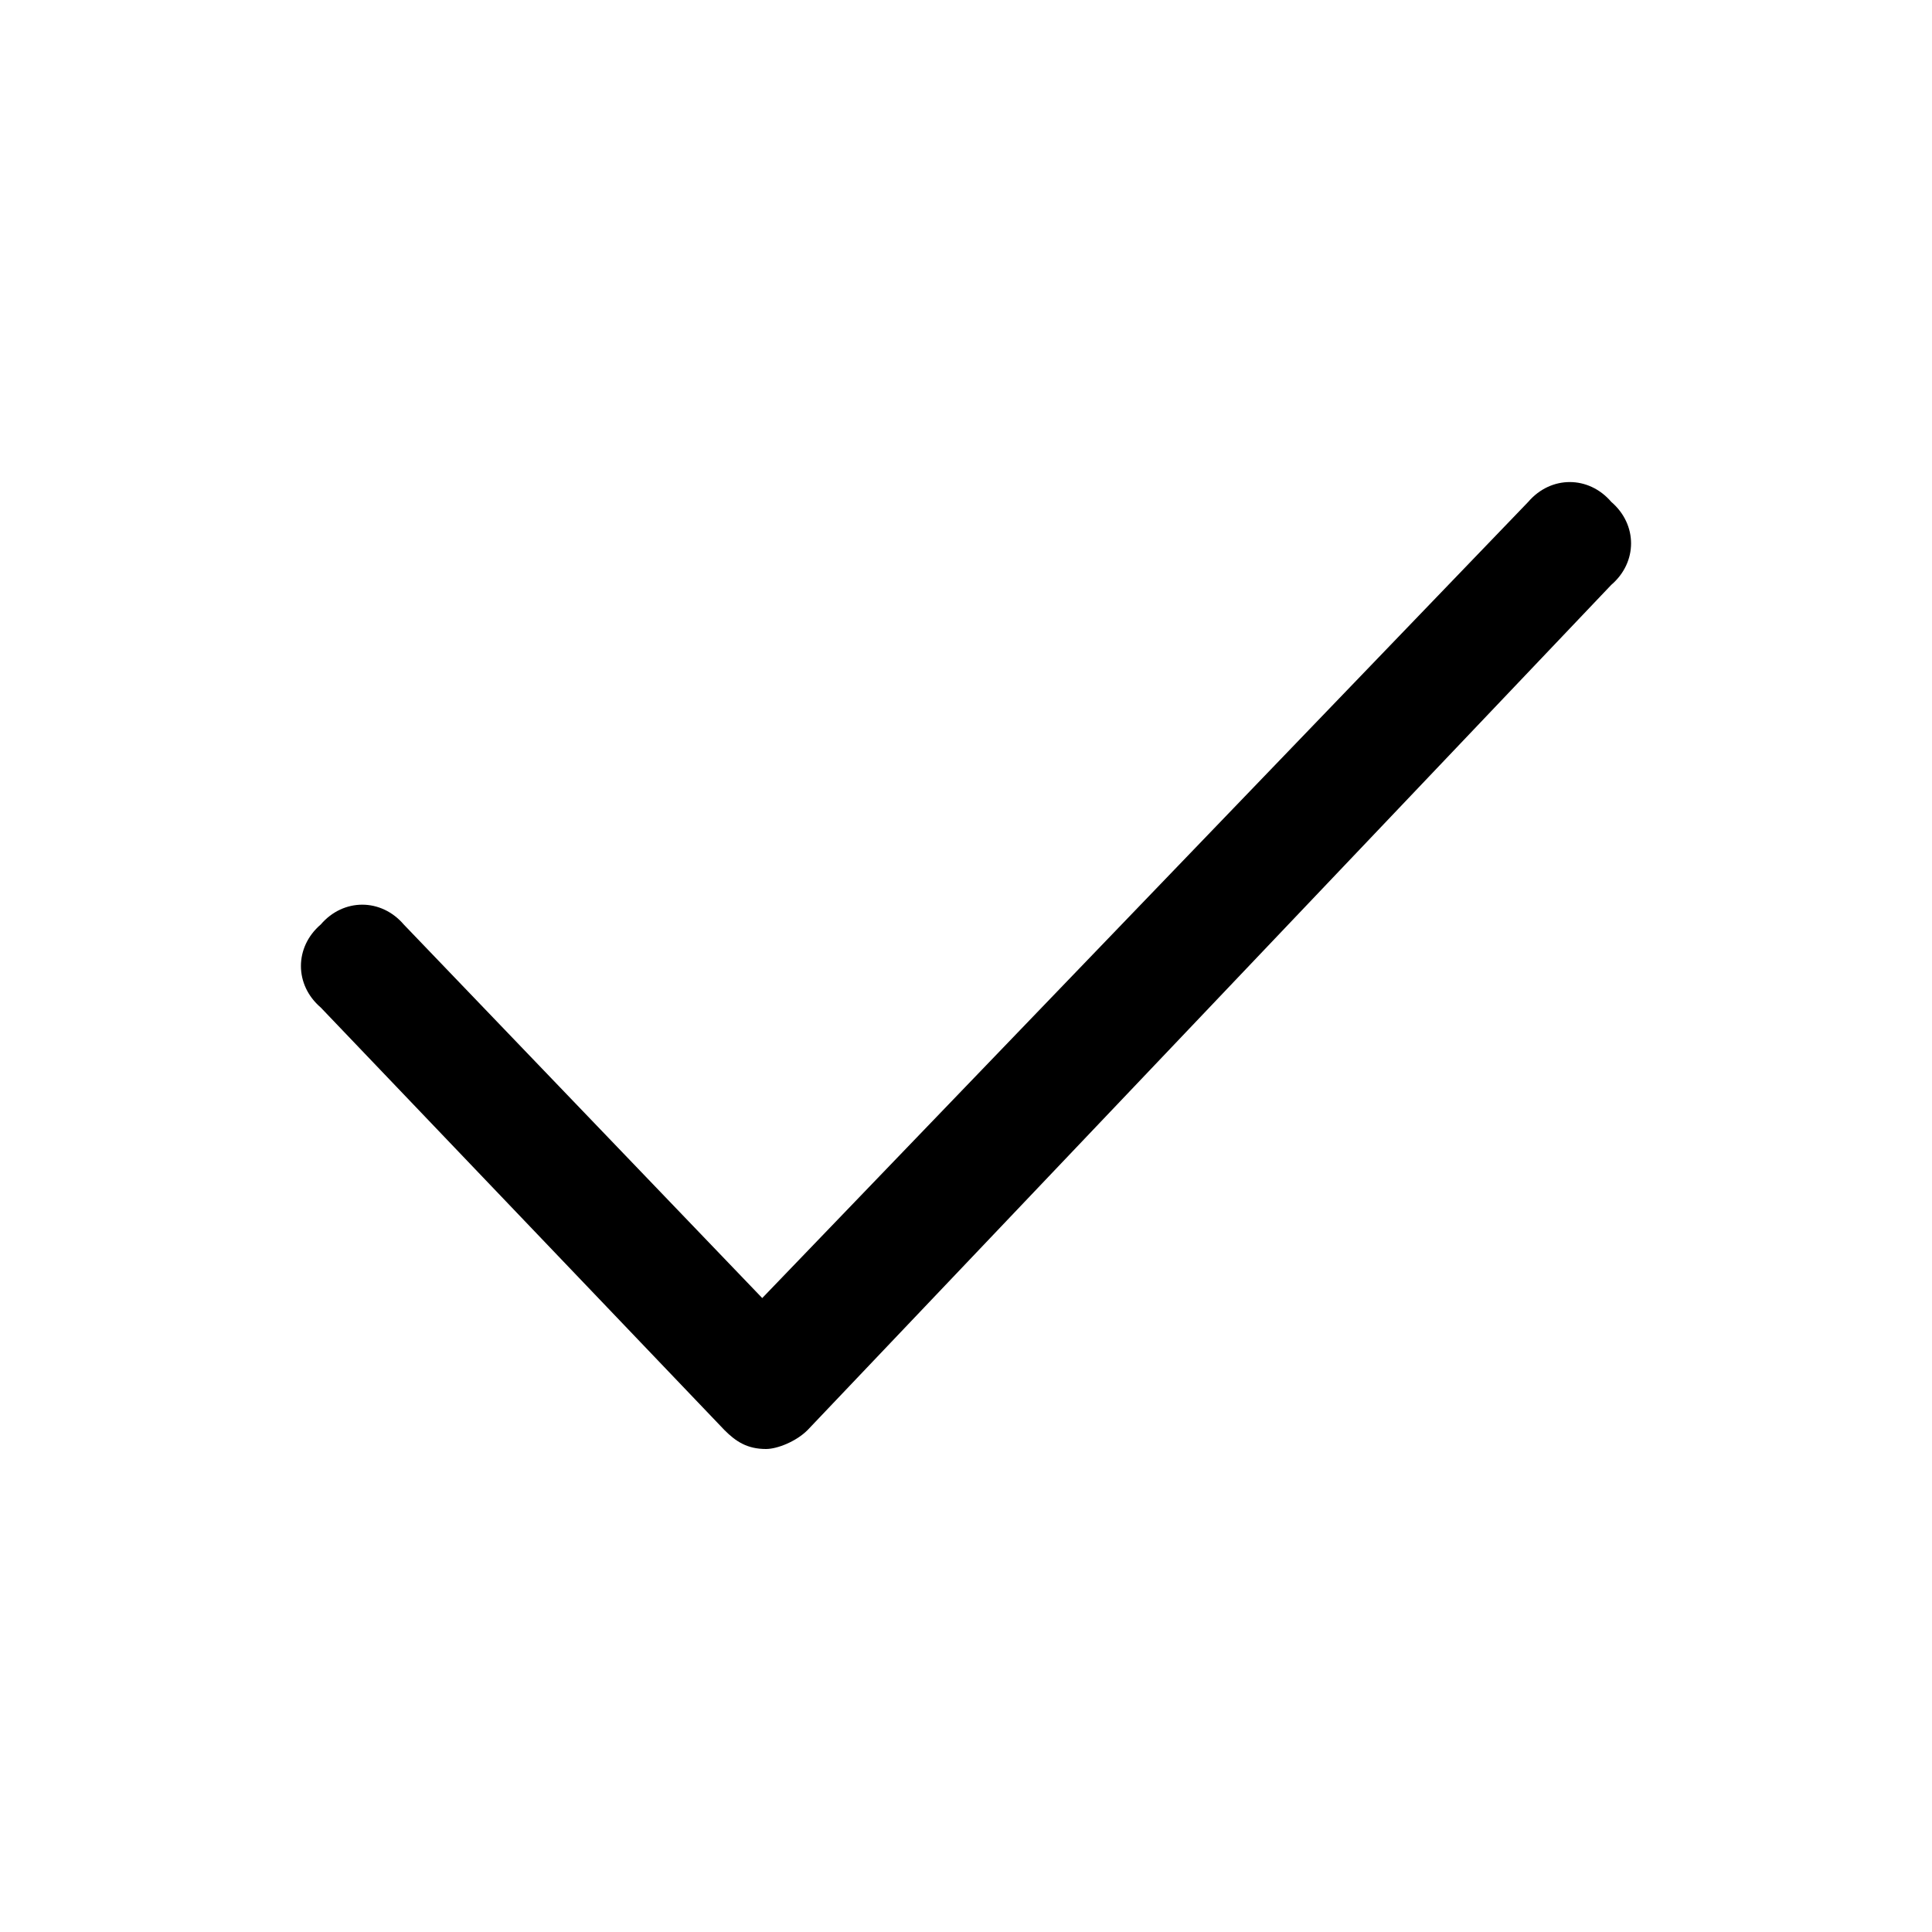
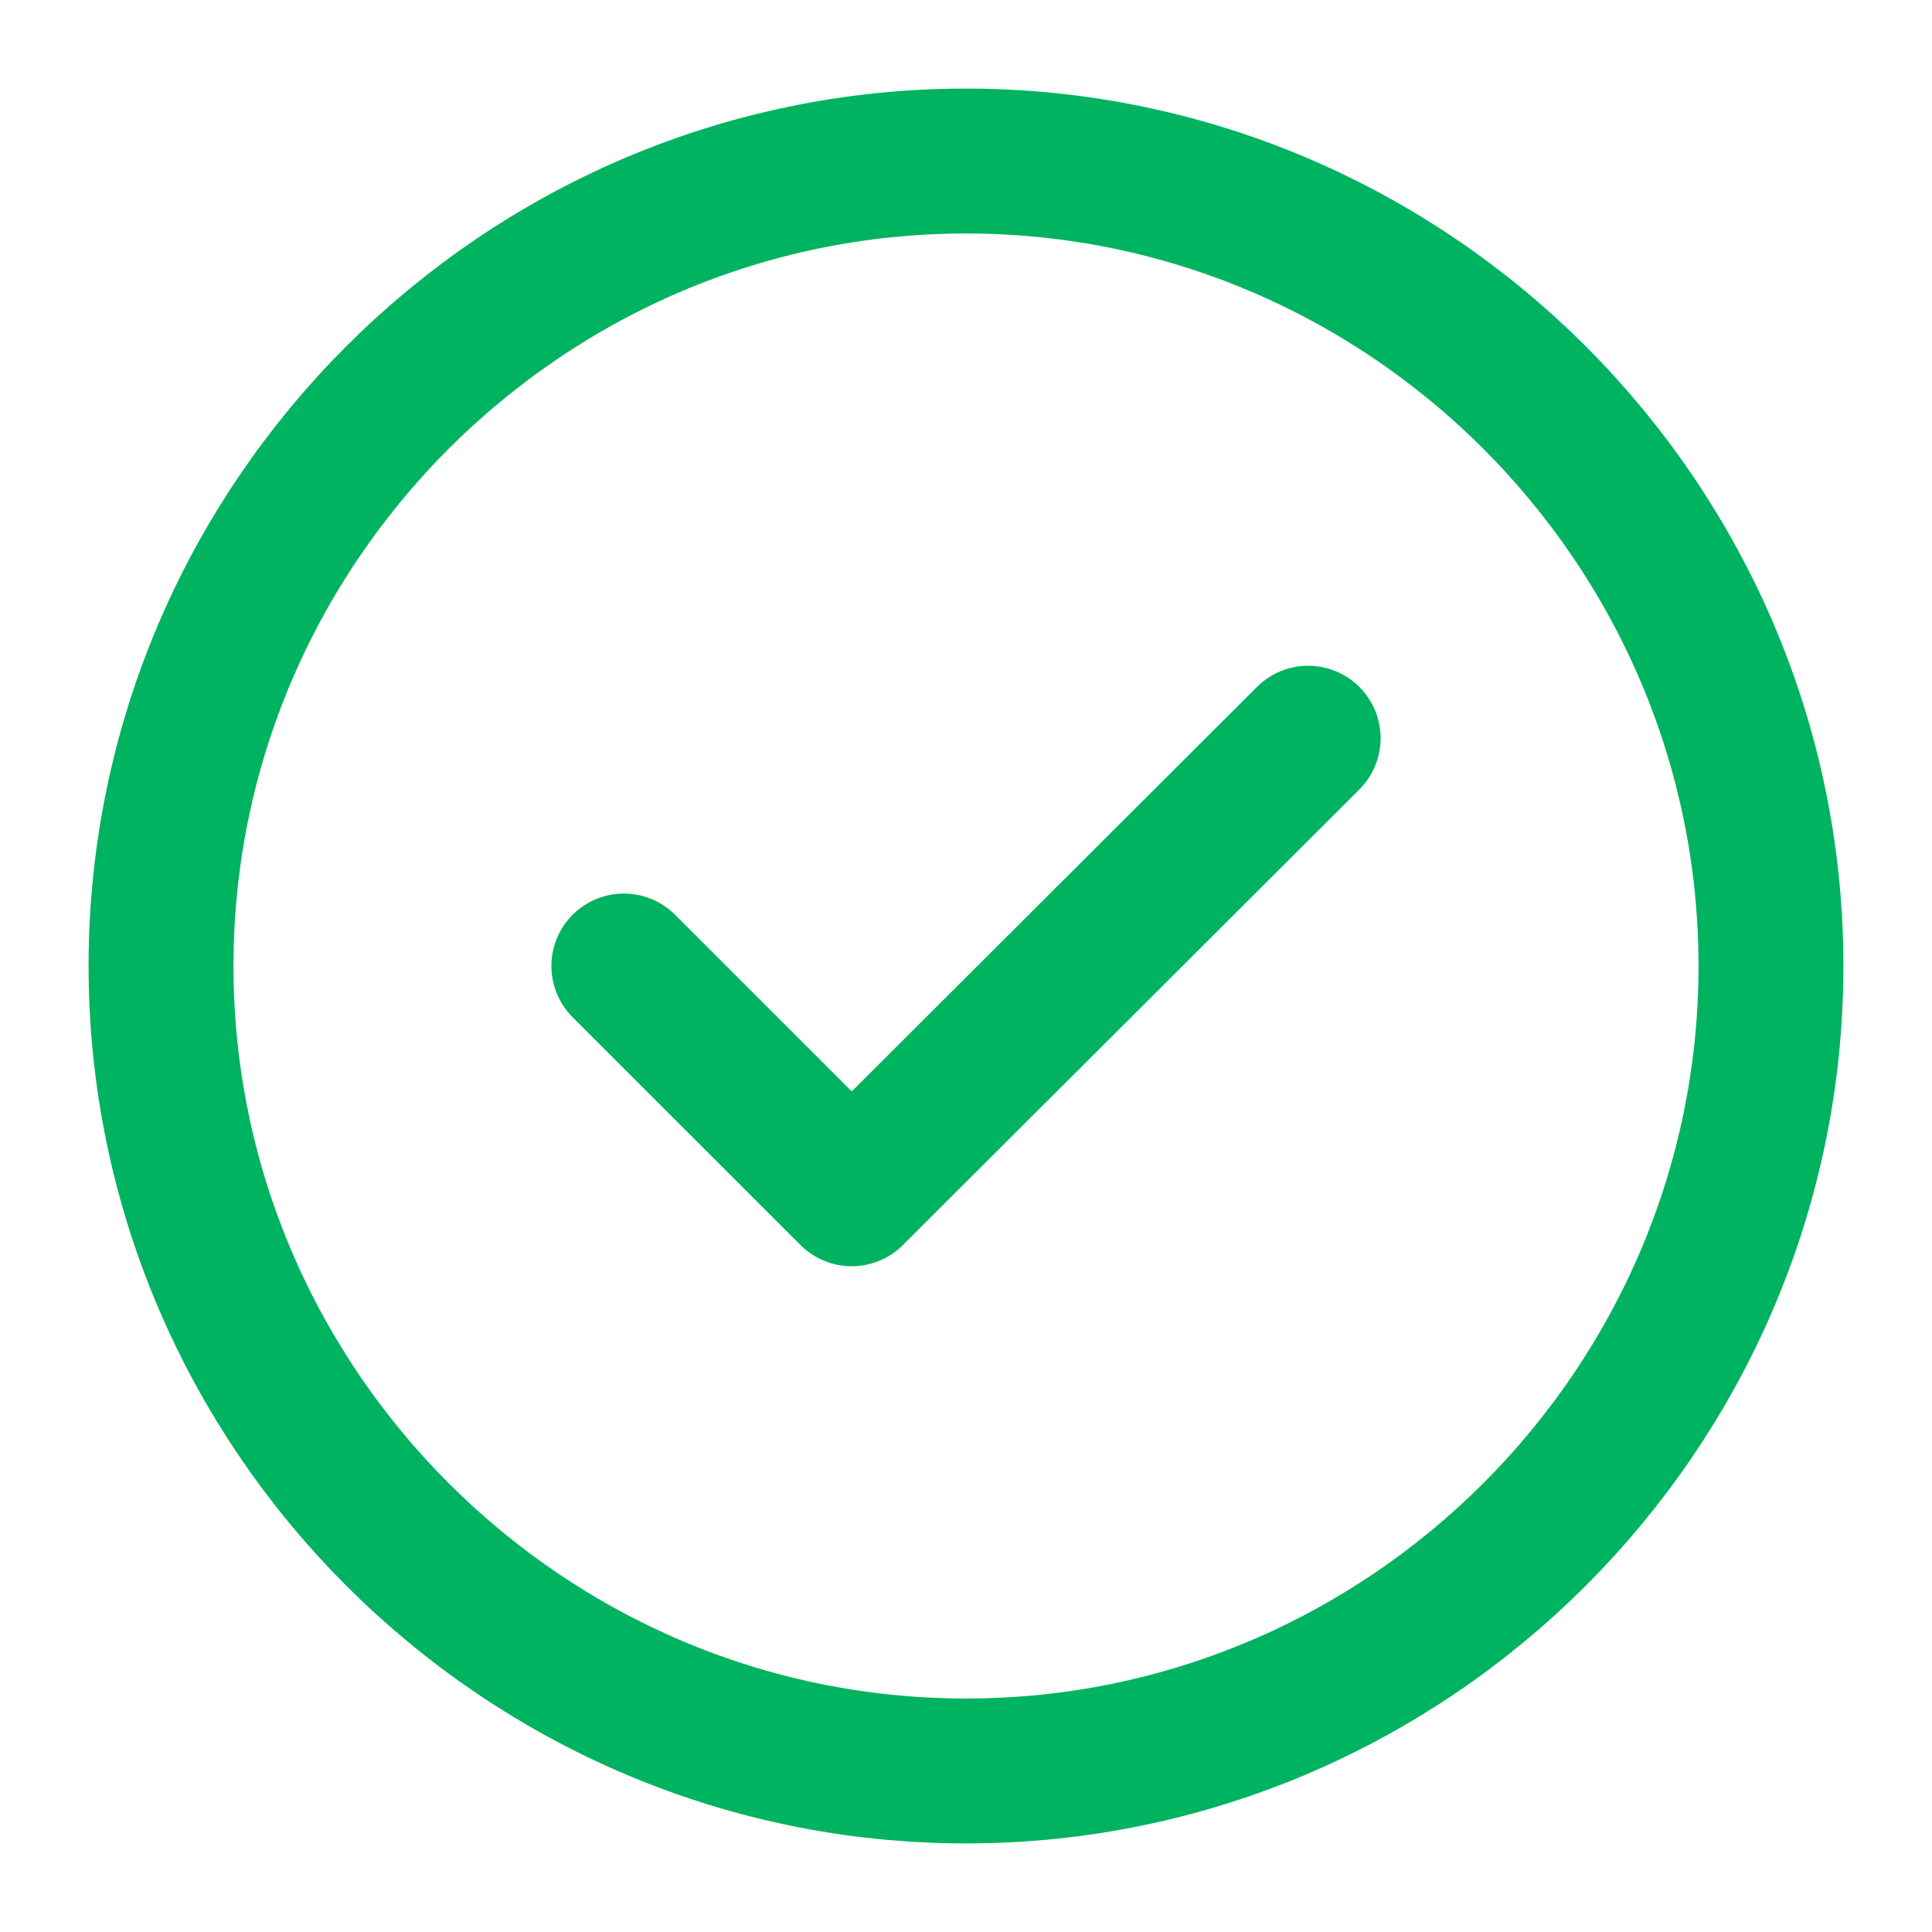
- <svg xmlns="http://www.w3.org/2000/svg" viewBox="0 0 512 512">
-   <path d="m203 384c-5 0-8-2-11-5l-107-112c-7-6-7-16 0-22 6-7 16-7 22 0l95 99 203-211c6-7 16-7 22 0 7 6 7 16 0 22l-213 224c-3 3-8 5-11 5z" />
+ <svg xmlns="http://www.w3.org/2000/svg" width="20" height="20" viewBox="0 0 20 20" fill="none">
+   <path d="M10 18.333C14.583 18.333 18.333 14.583 18.333 10C18.333 5.417 14.583 1.667 10 1.667C5.417 1.667 1.667 5.417 1.667 10C1.667 14.583 5.417 18.333 10 18.333Z" stroke="#00B360" stroke-width="1.5" stroke-linecap="round" stroke-linejoin="round" />
+   <path d="M6.458 10L8.817 12.358L13.542 7.642" stroke="#00B360" stroke-width="1.5" stroke-linecap="round" stroke-linejoin="round" />
</svg>
